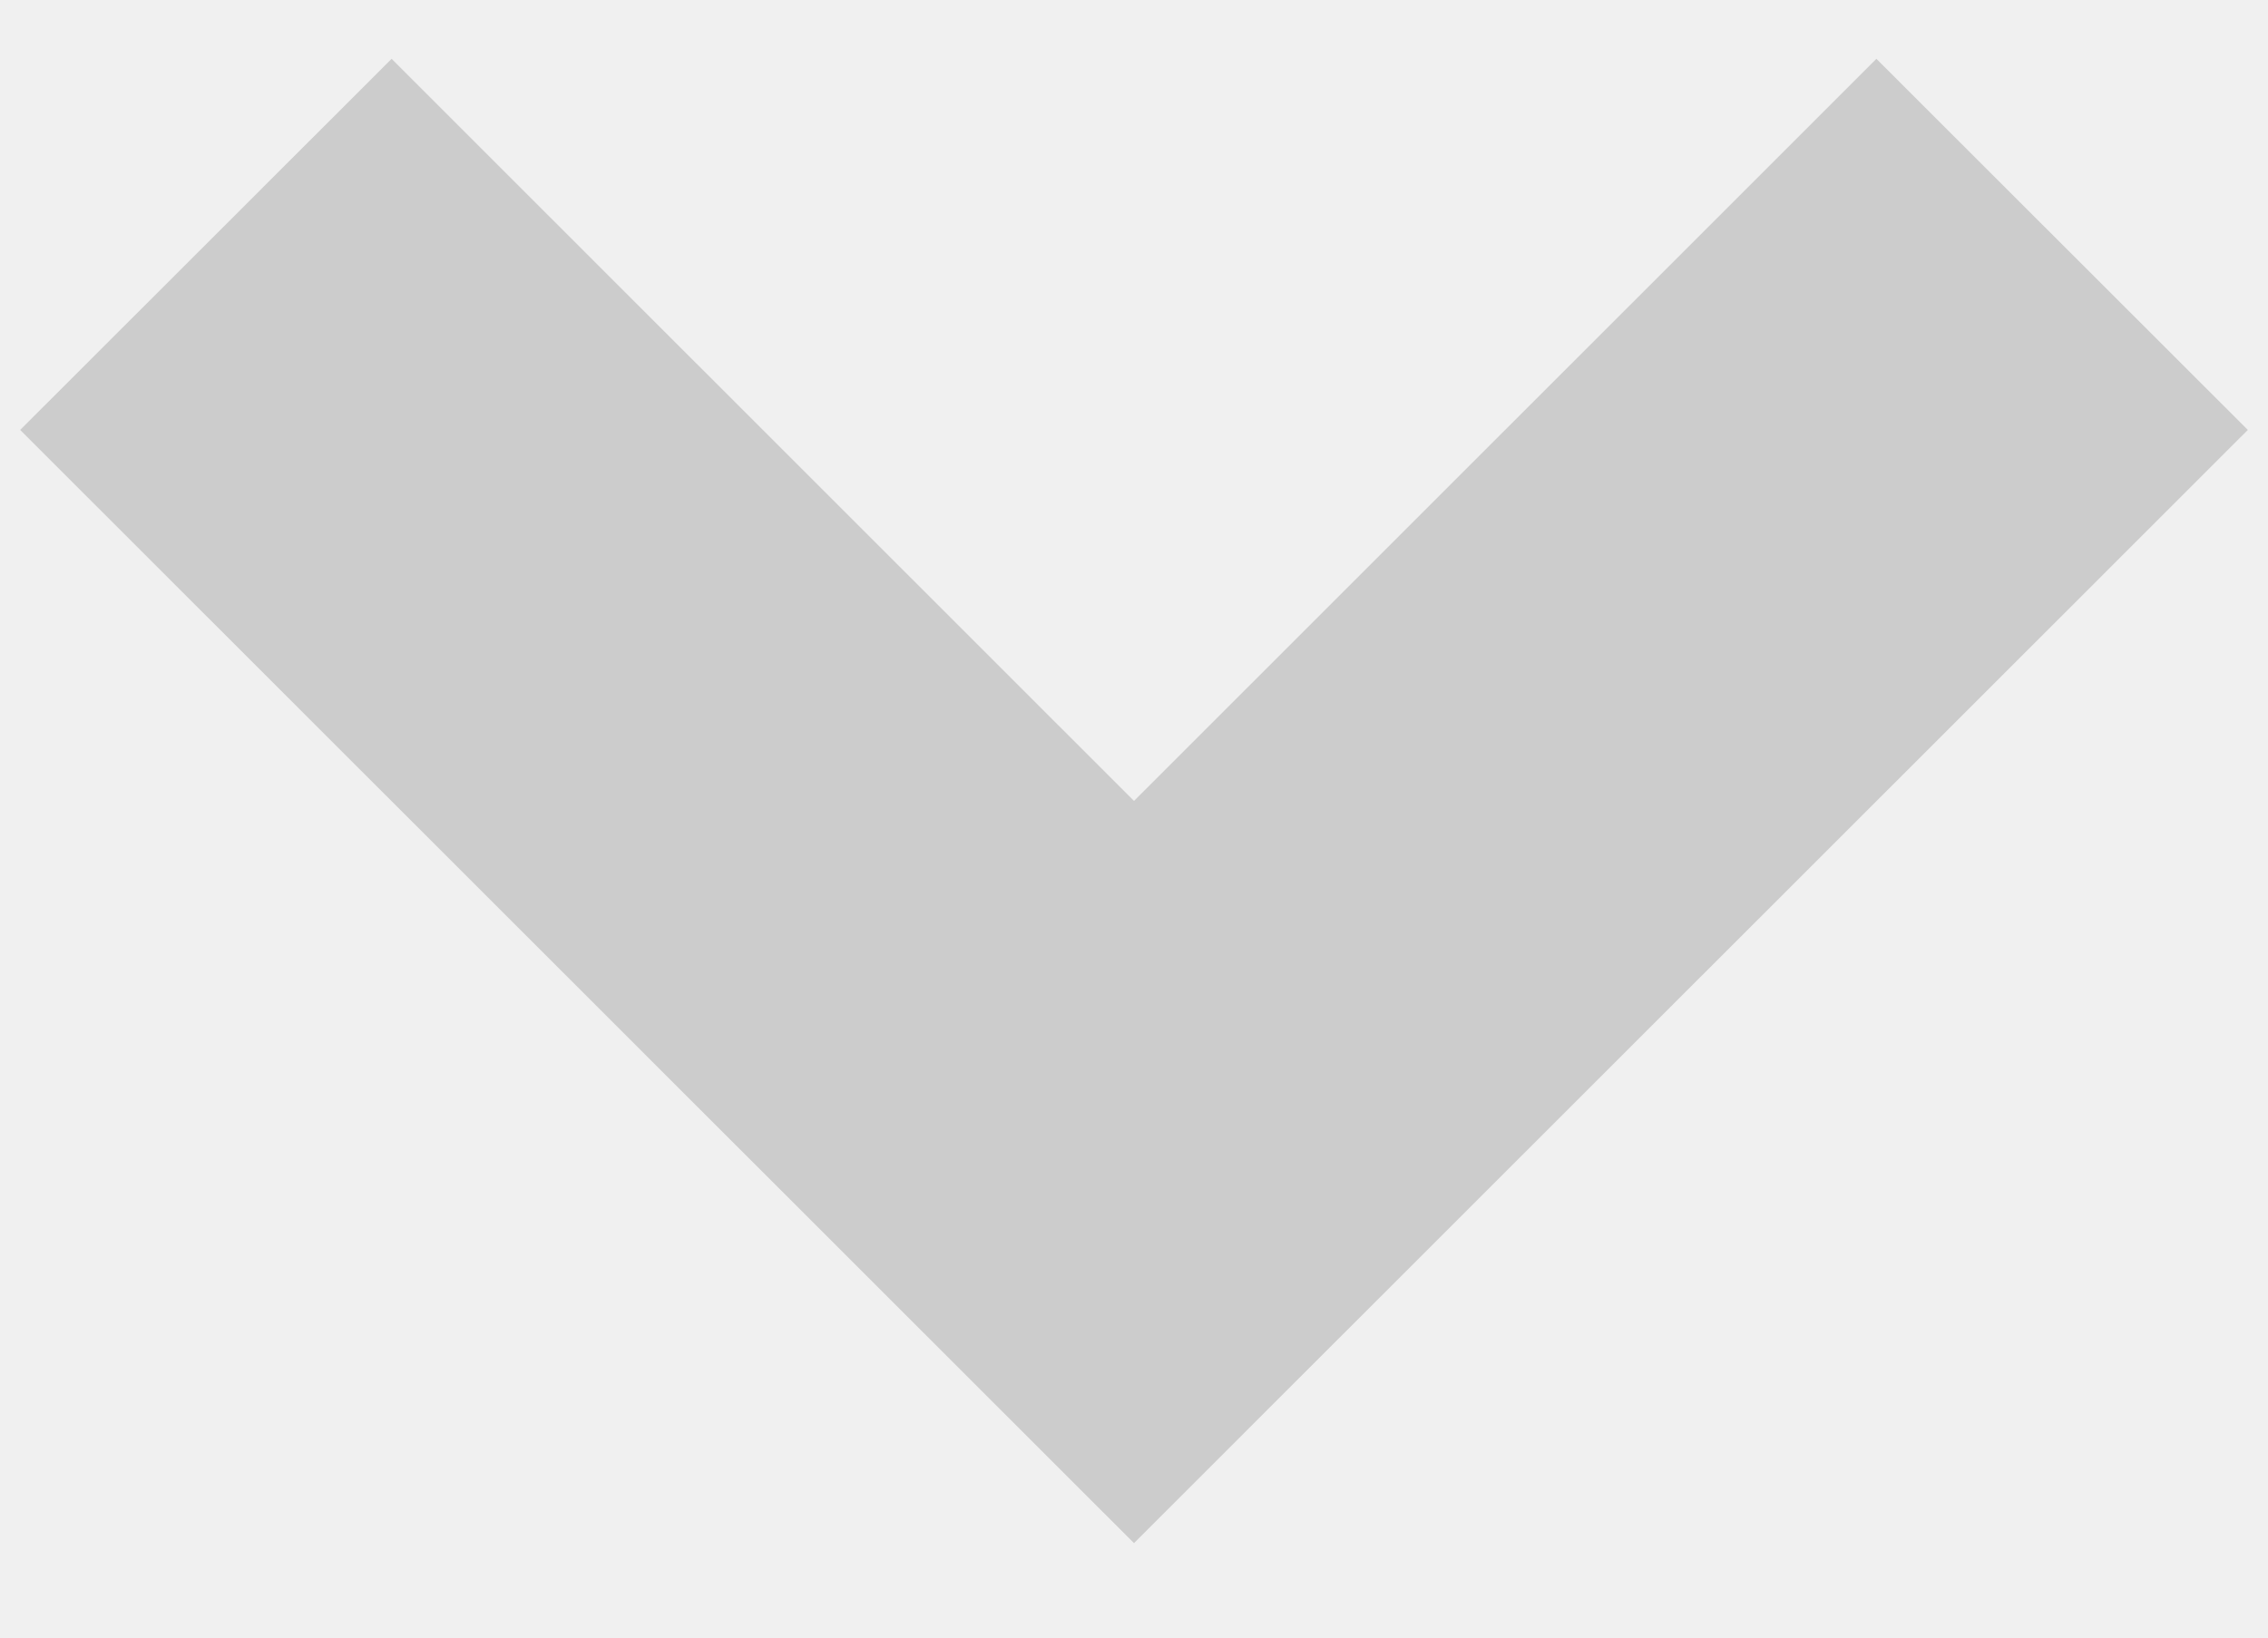
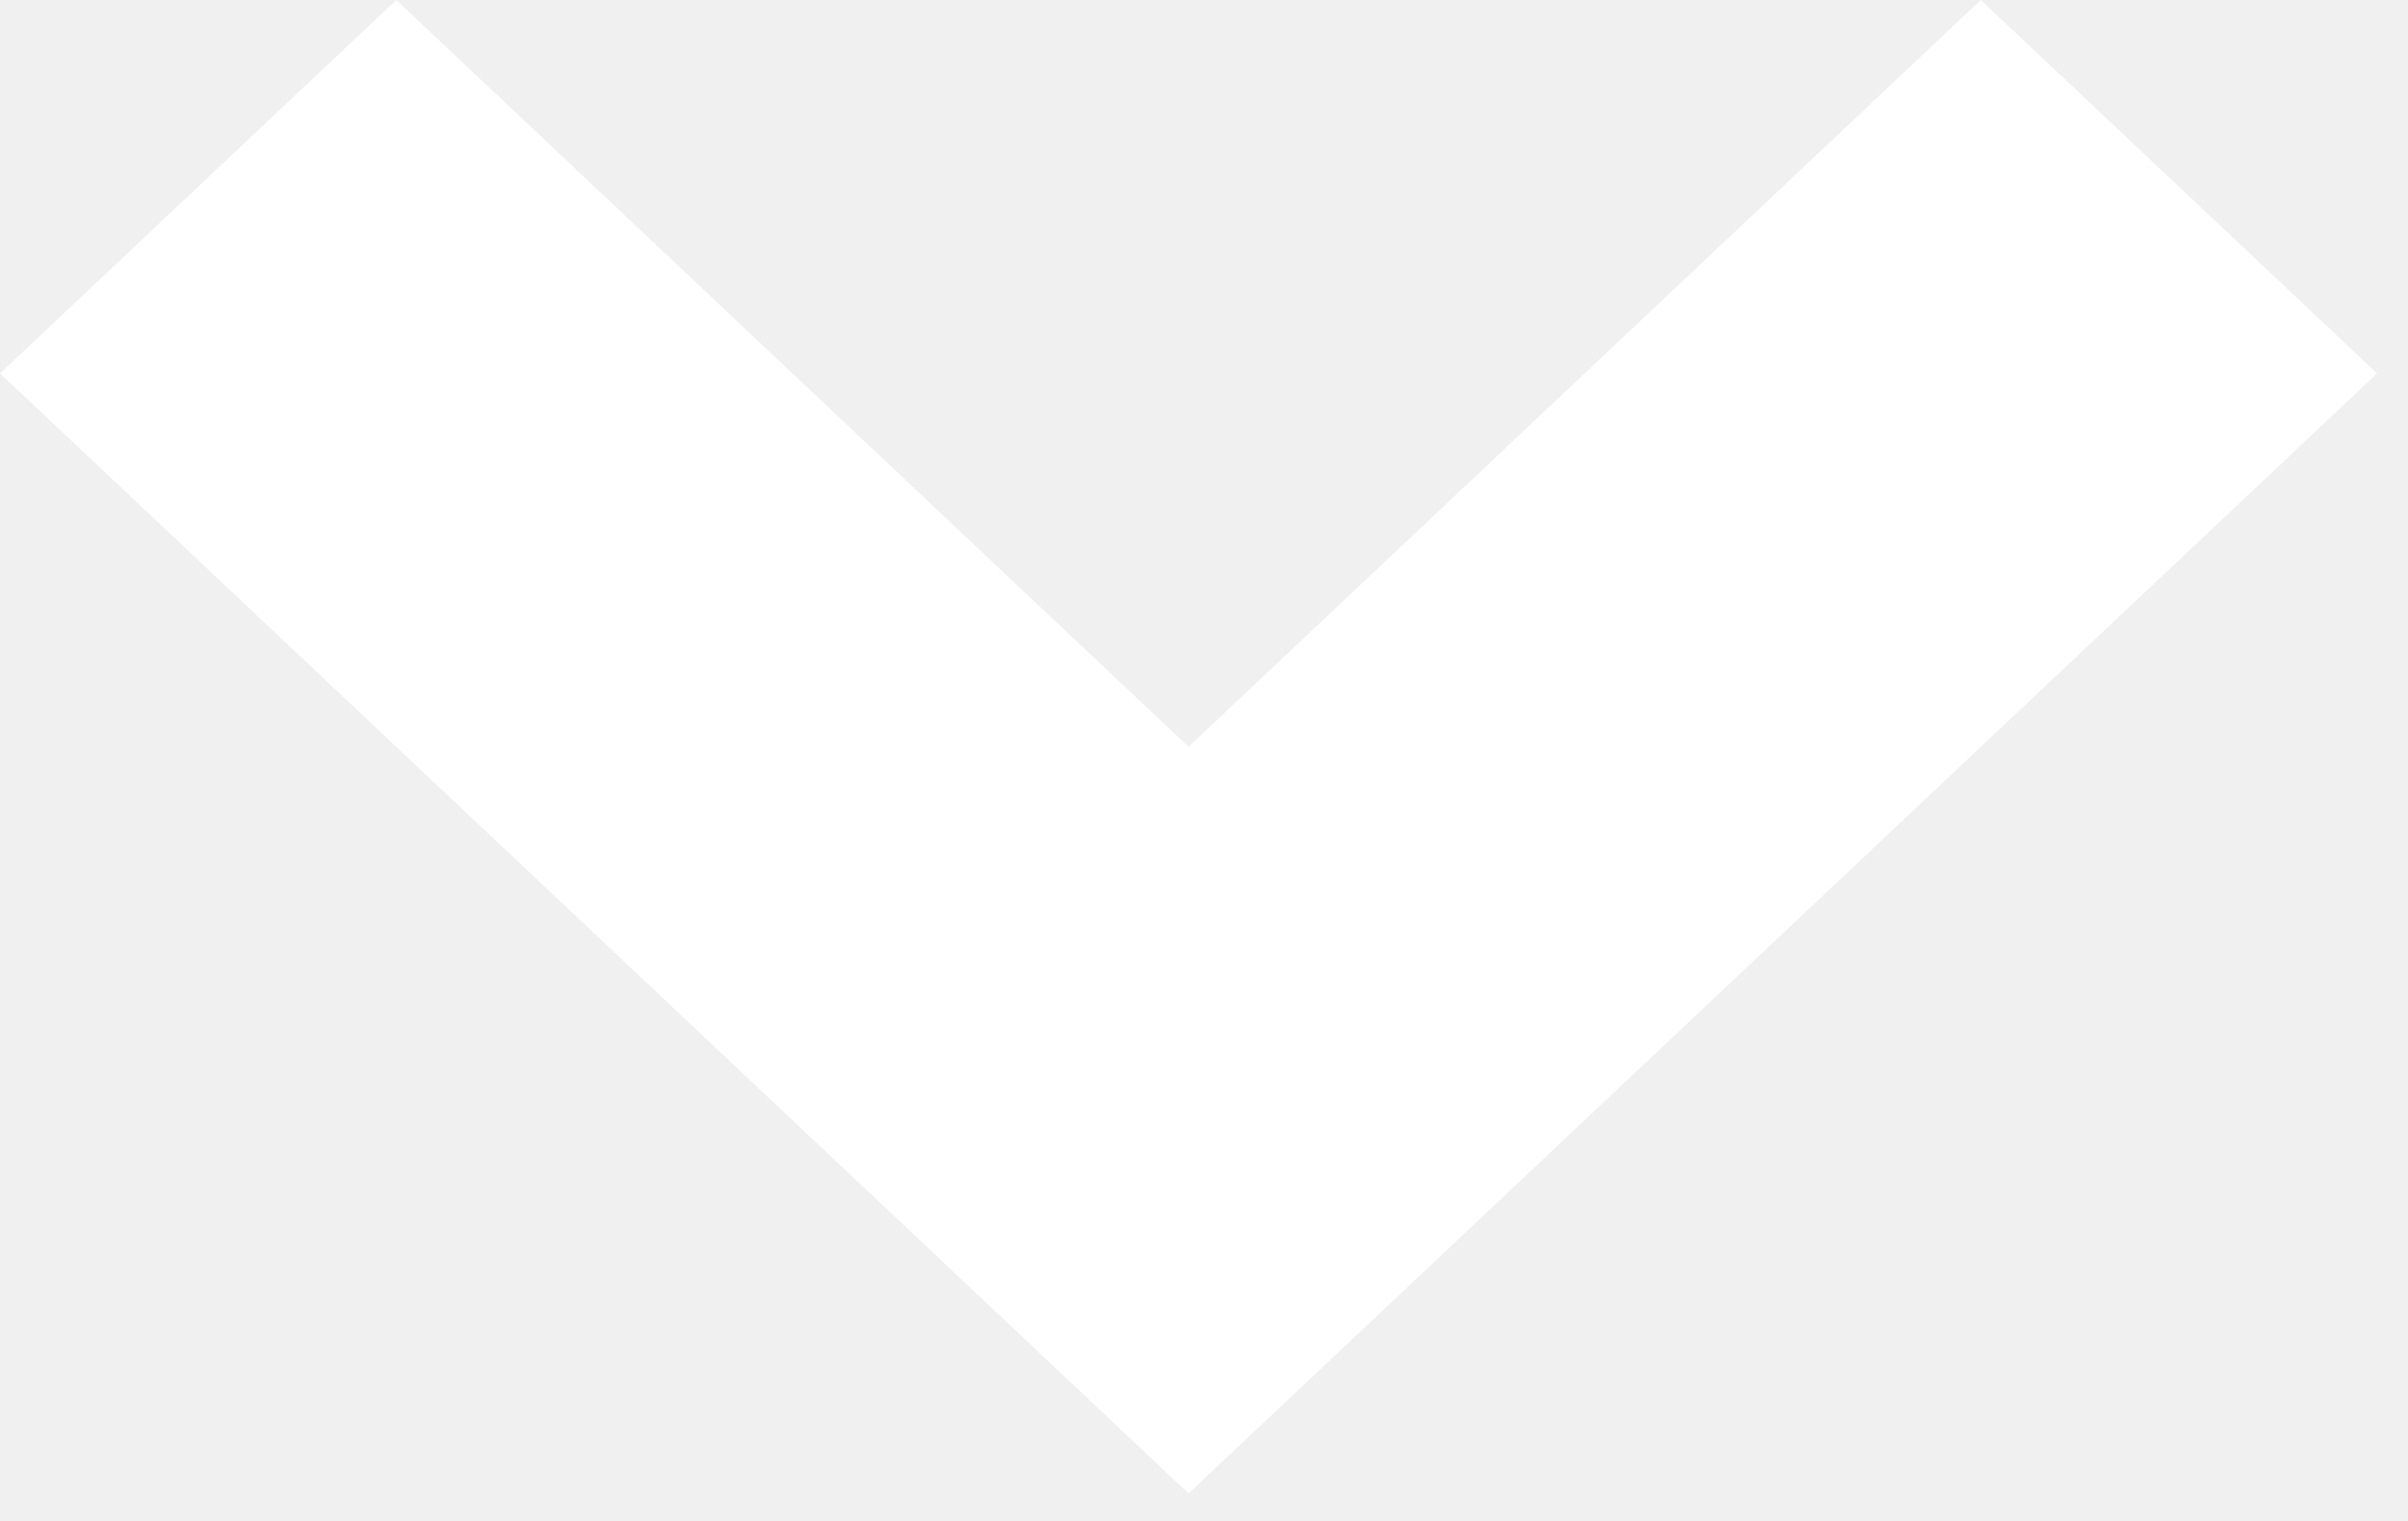
- <svg xmlns="http://www.w3.org/2000/svg" width="18" height="13" viewBox="0 0 18 13" fill="none">
-   <path d="M9 12.25L0.16 3.413L3.108 0.467L9 6.358L14.892 0.467L17.84 3.413L9 12.25Z" fill="#CCCCCC" />
+ <svg xmlns="http://www.w3.org/2000/svg" width="19" height="12" viewBox="0 0 19 12" fill="none">
+   <path d="M9.378 11.783L0 2.946L3.127 0L9.378 5.892L15.629 0L18.756 2.946L9.378 11.783Z" fill="white" />
</svg>
